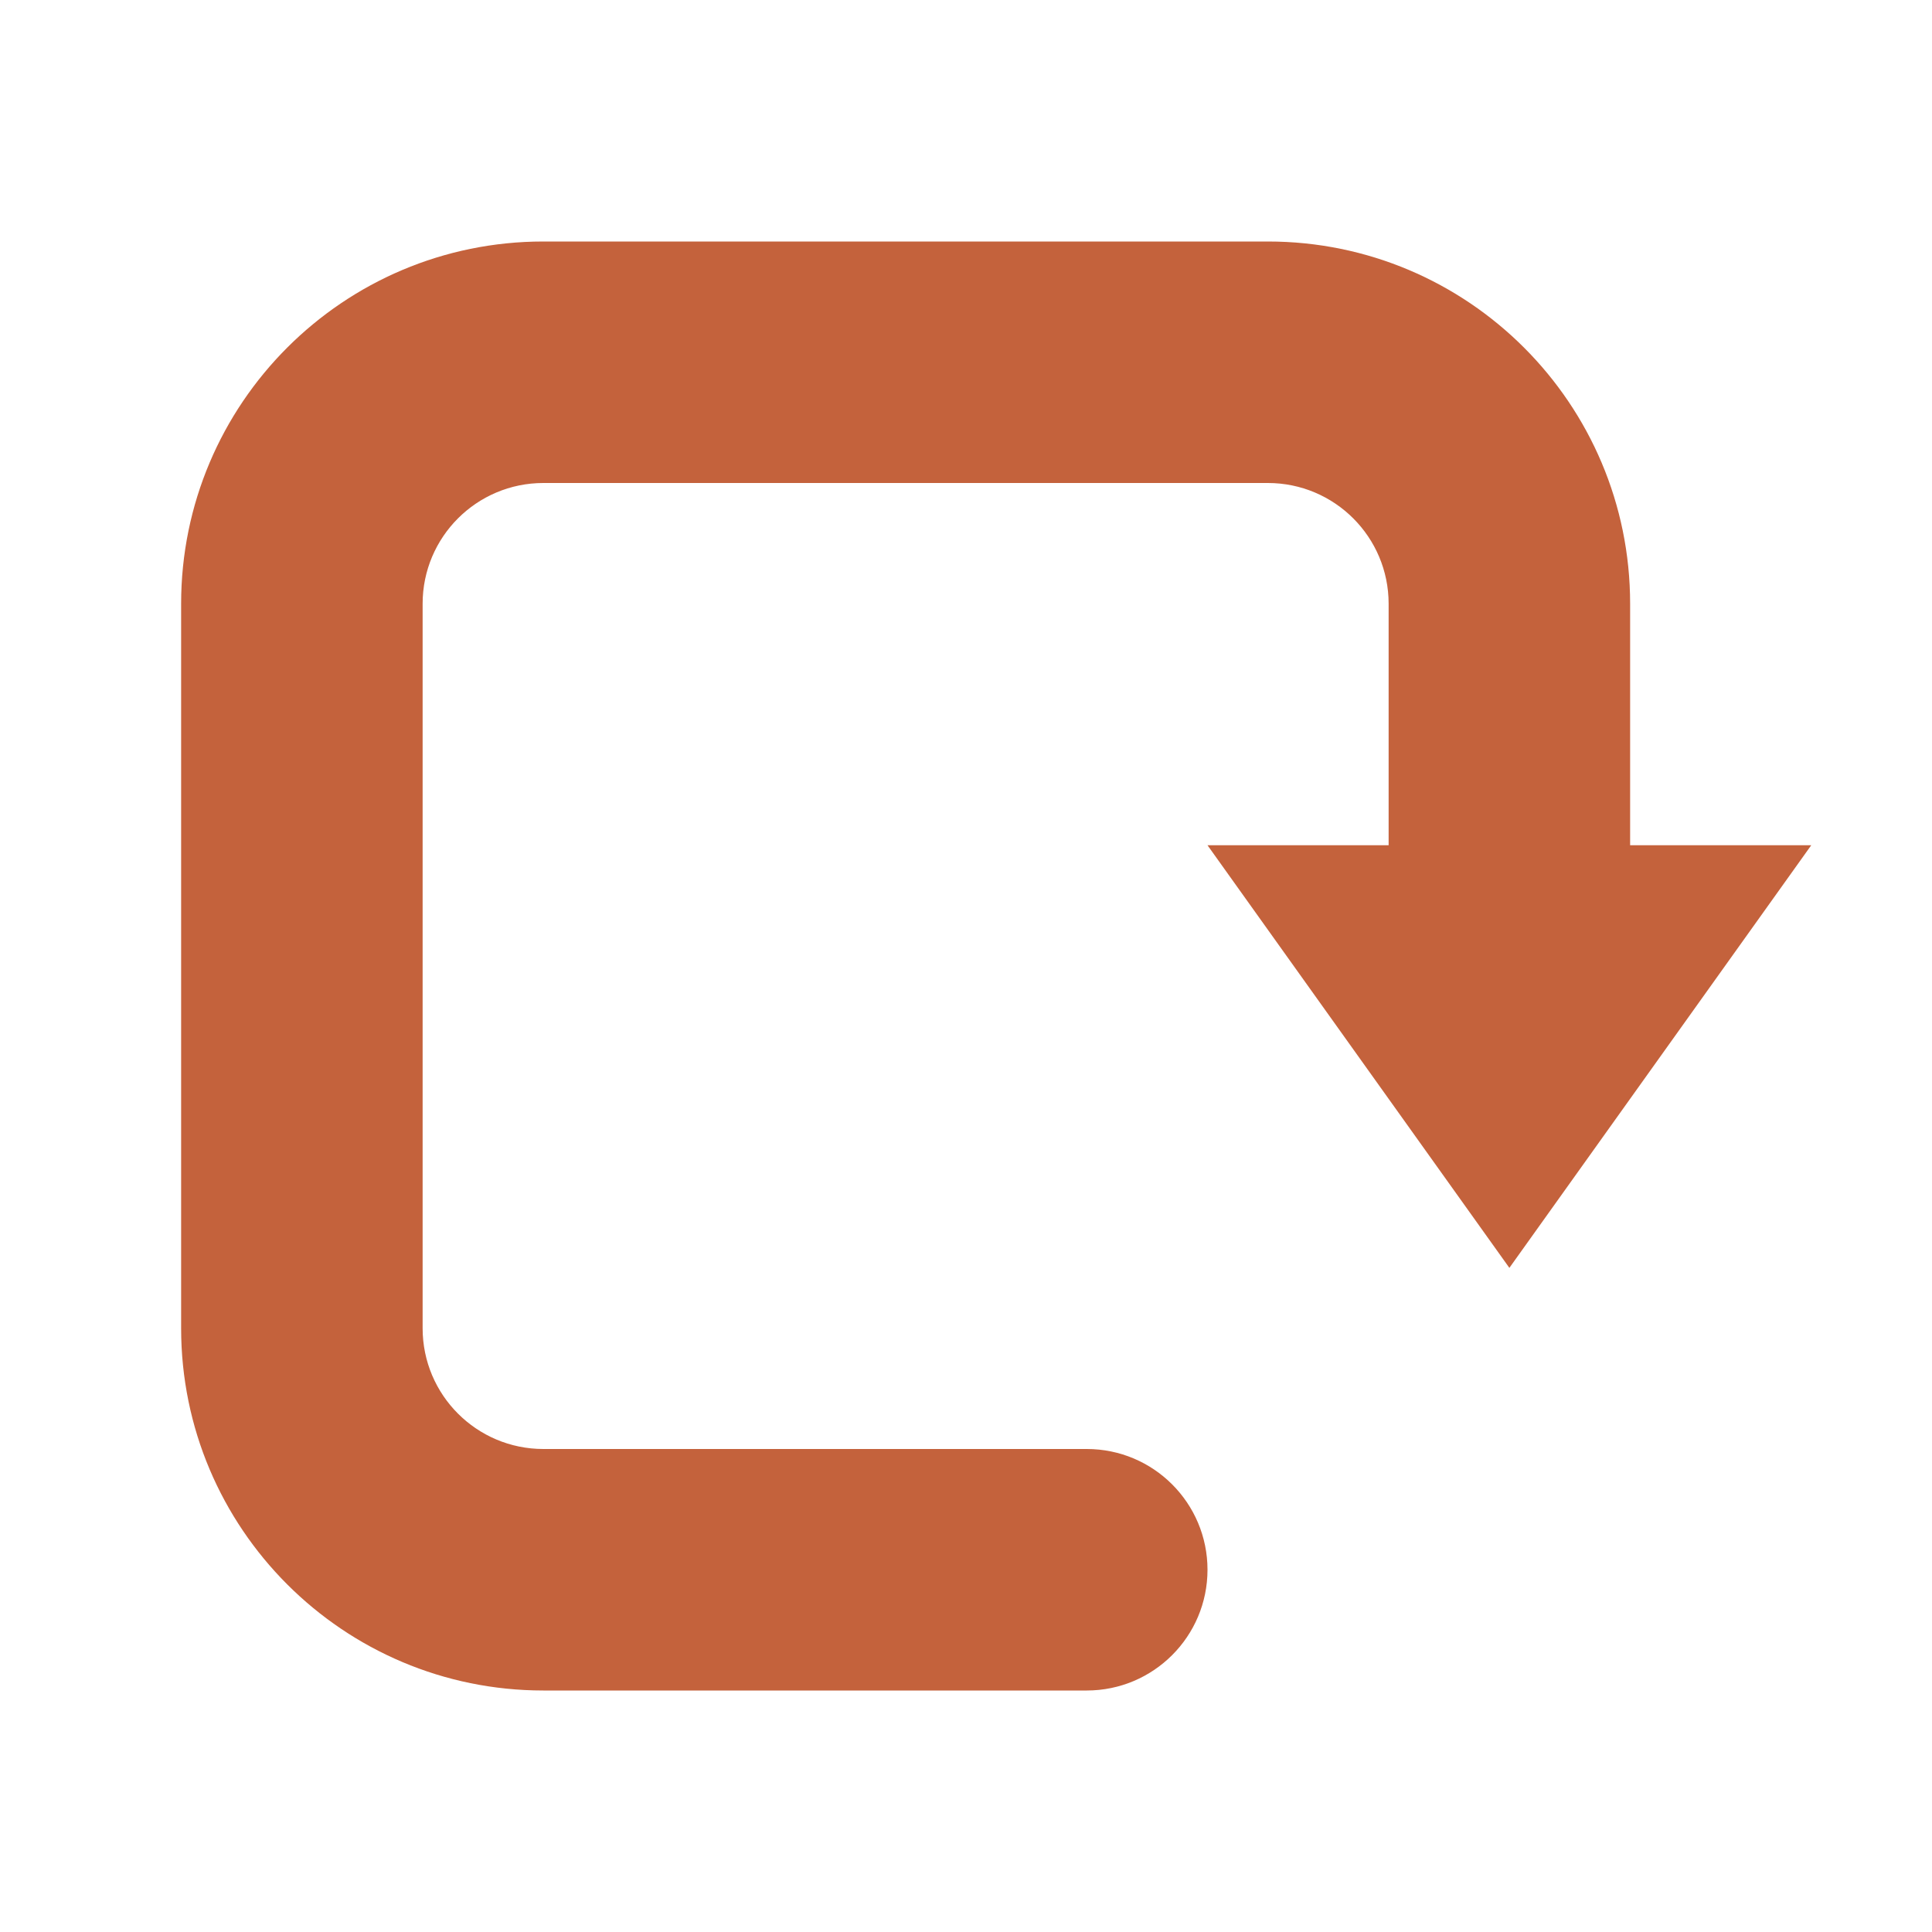
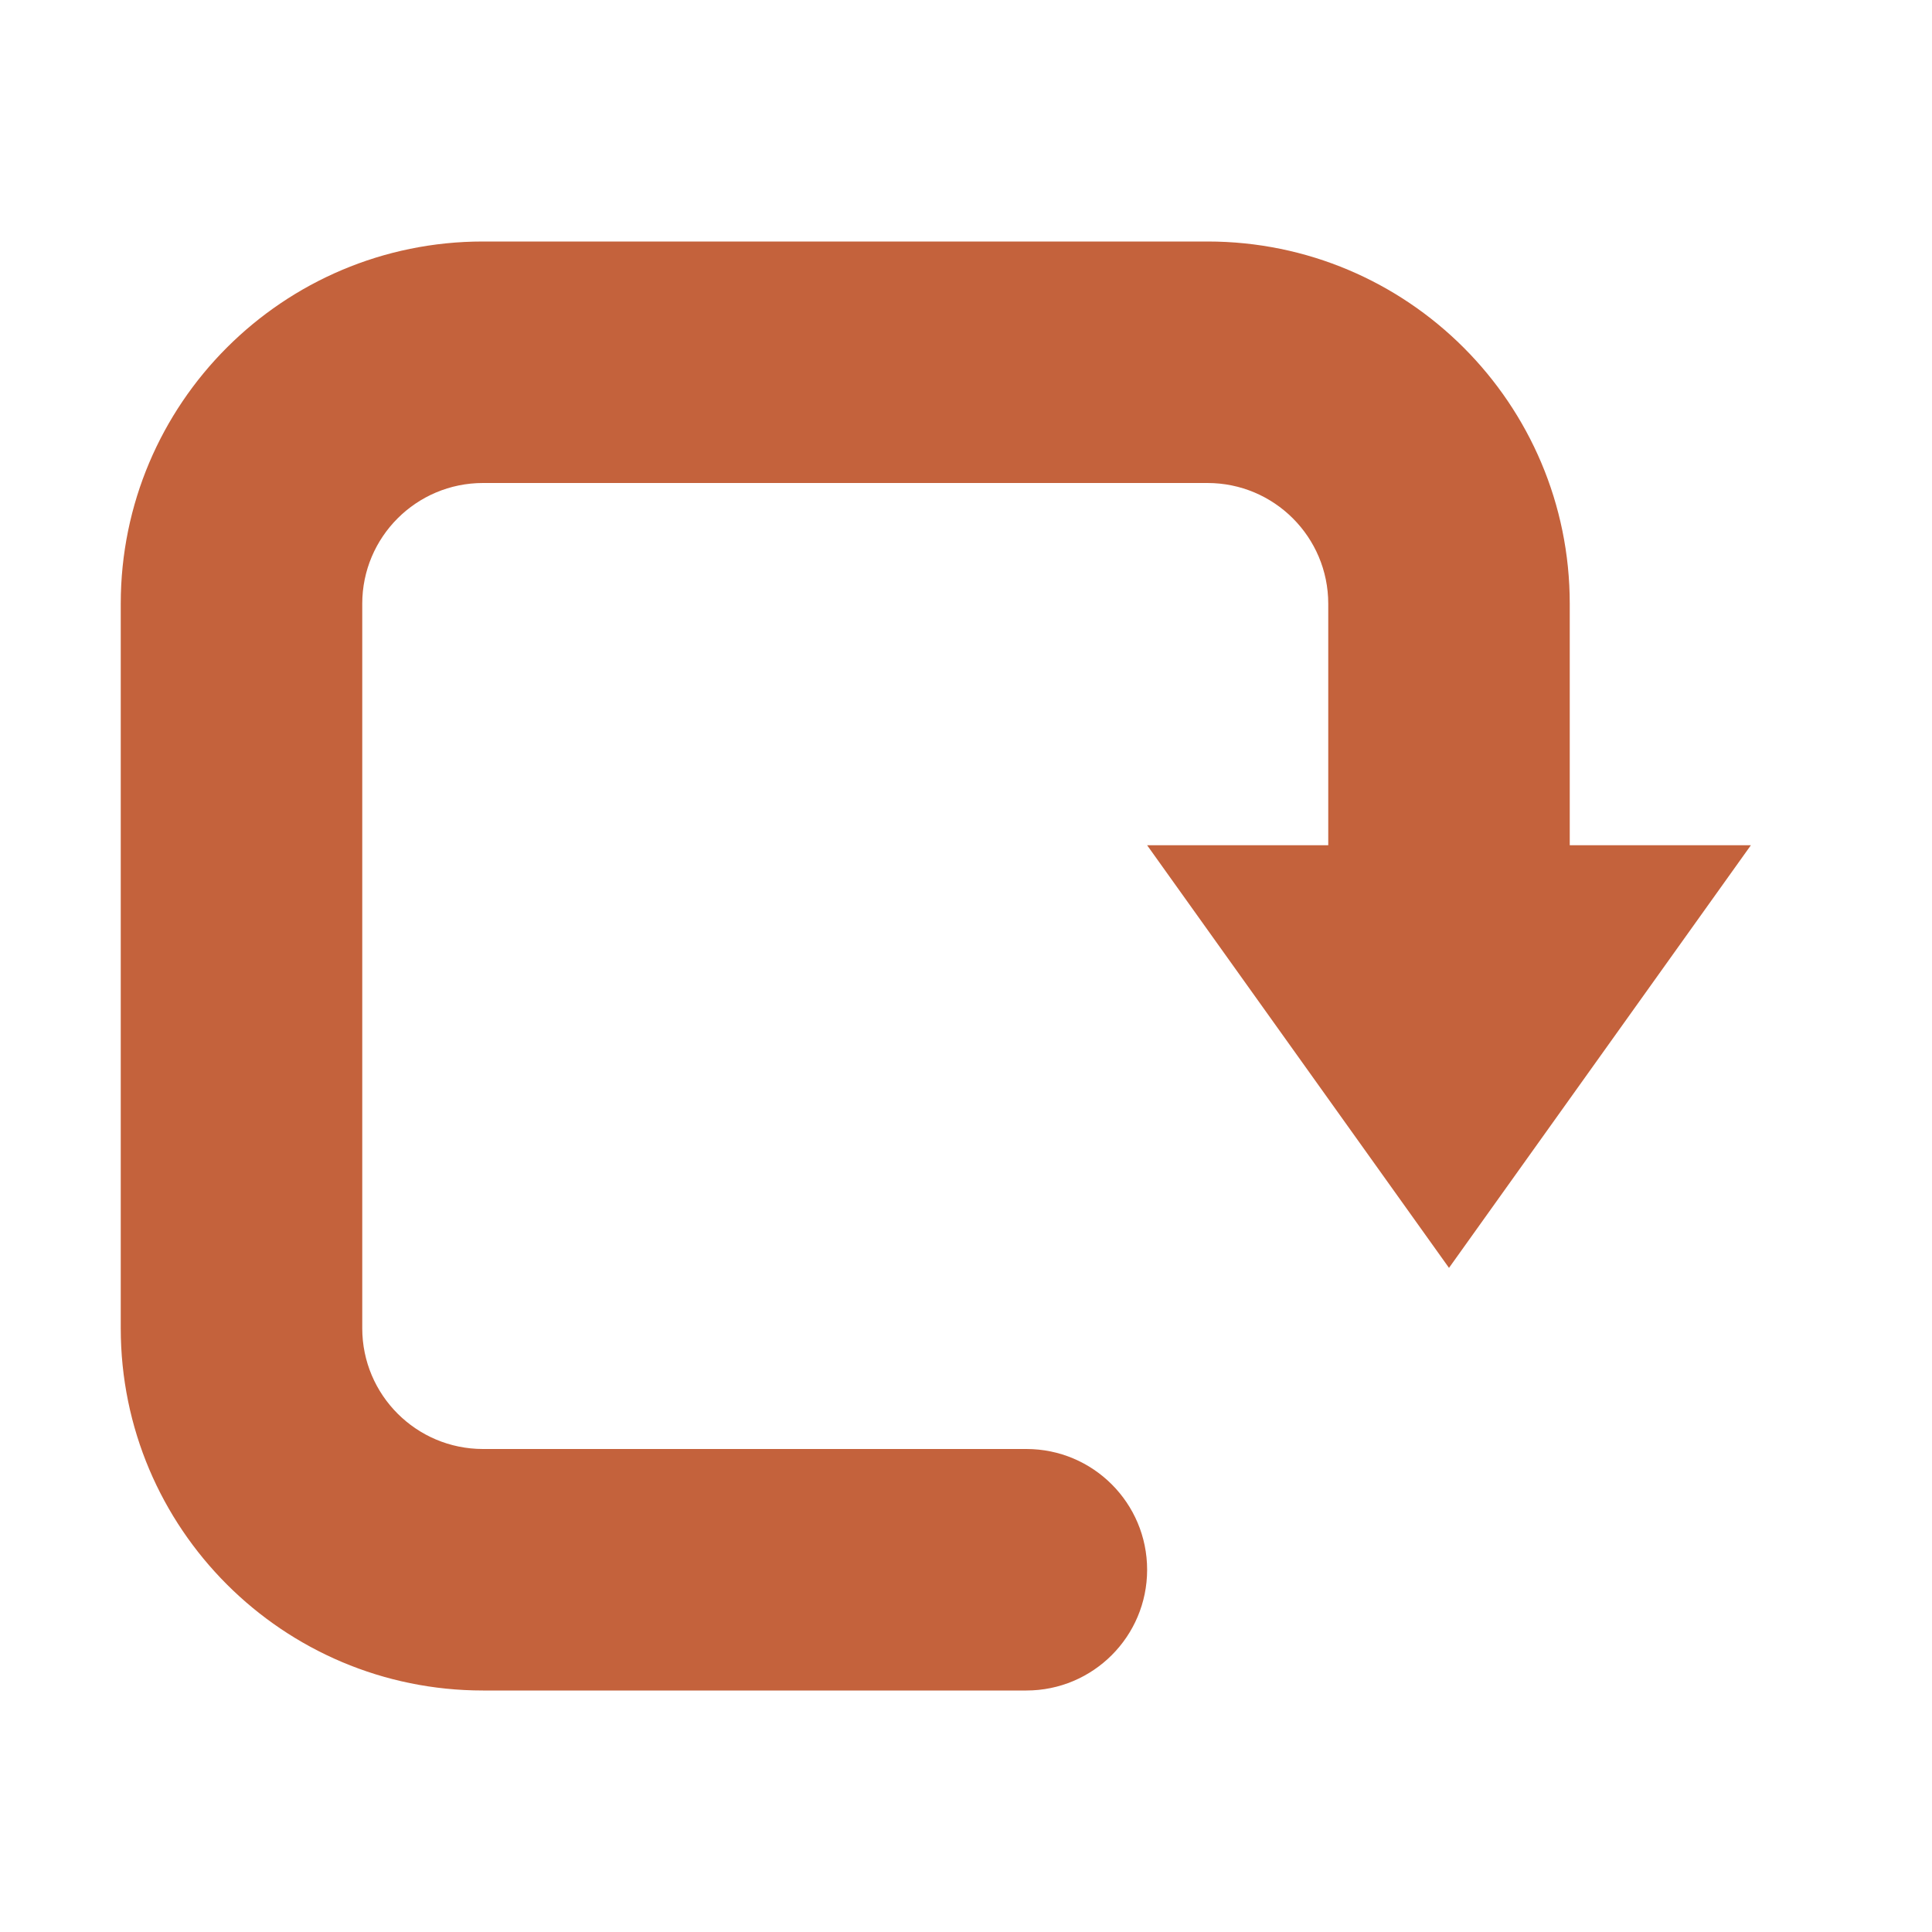
<svg xmlns="http://www.w3.org/2000/svg" viewBox="0 0 32 32">
-   <path fill="#c4623c" d="M18 28 L9 28 A6 6 0 0 1 3 22 L3 10 A6 6 0 0 1 9 4 L21 4 A6 6 0 0 1 27 10 L27 14 L30 14 L25 21 L20 14 L23 14 L23 10 A2 2 0 0 0 21 8 L9 8 A2 2 0 0 0 7 10 L7 22 A2 2 0 0 0 9 24 L18 24 A2 2 0 0 1 18 28 Z" />
+   <path fill="#c4623c" d="M17 28 L8 28 A6 6 0 0 1 2 22 L2 10 A6 6 0 0 1 8 4 L20 4 A6 6 0 0 1 26 10 L26 14 L29 14 L24 21 L19 14 L22 14 L22 10 A2 2 0 0 0 20 8 L8 8 A2 2 0 0 0 6 10 L6 22 A2 2 0 0 0 8 24 L17 24 A2 2 0 0 1 17 28 Z" />
</svg>
